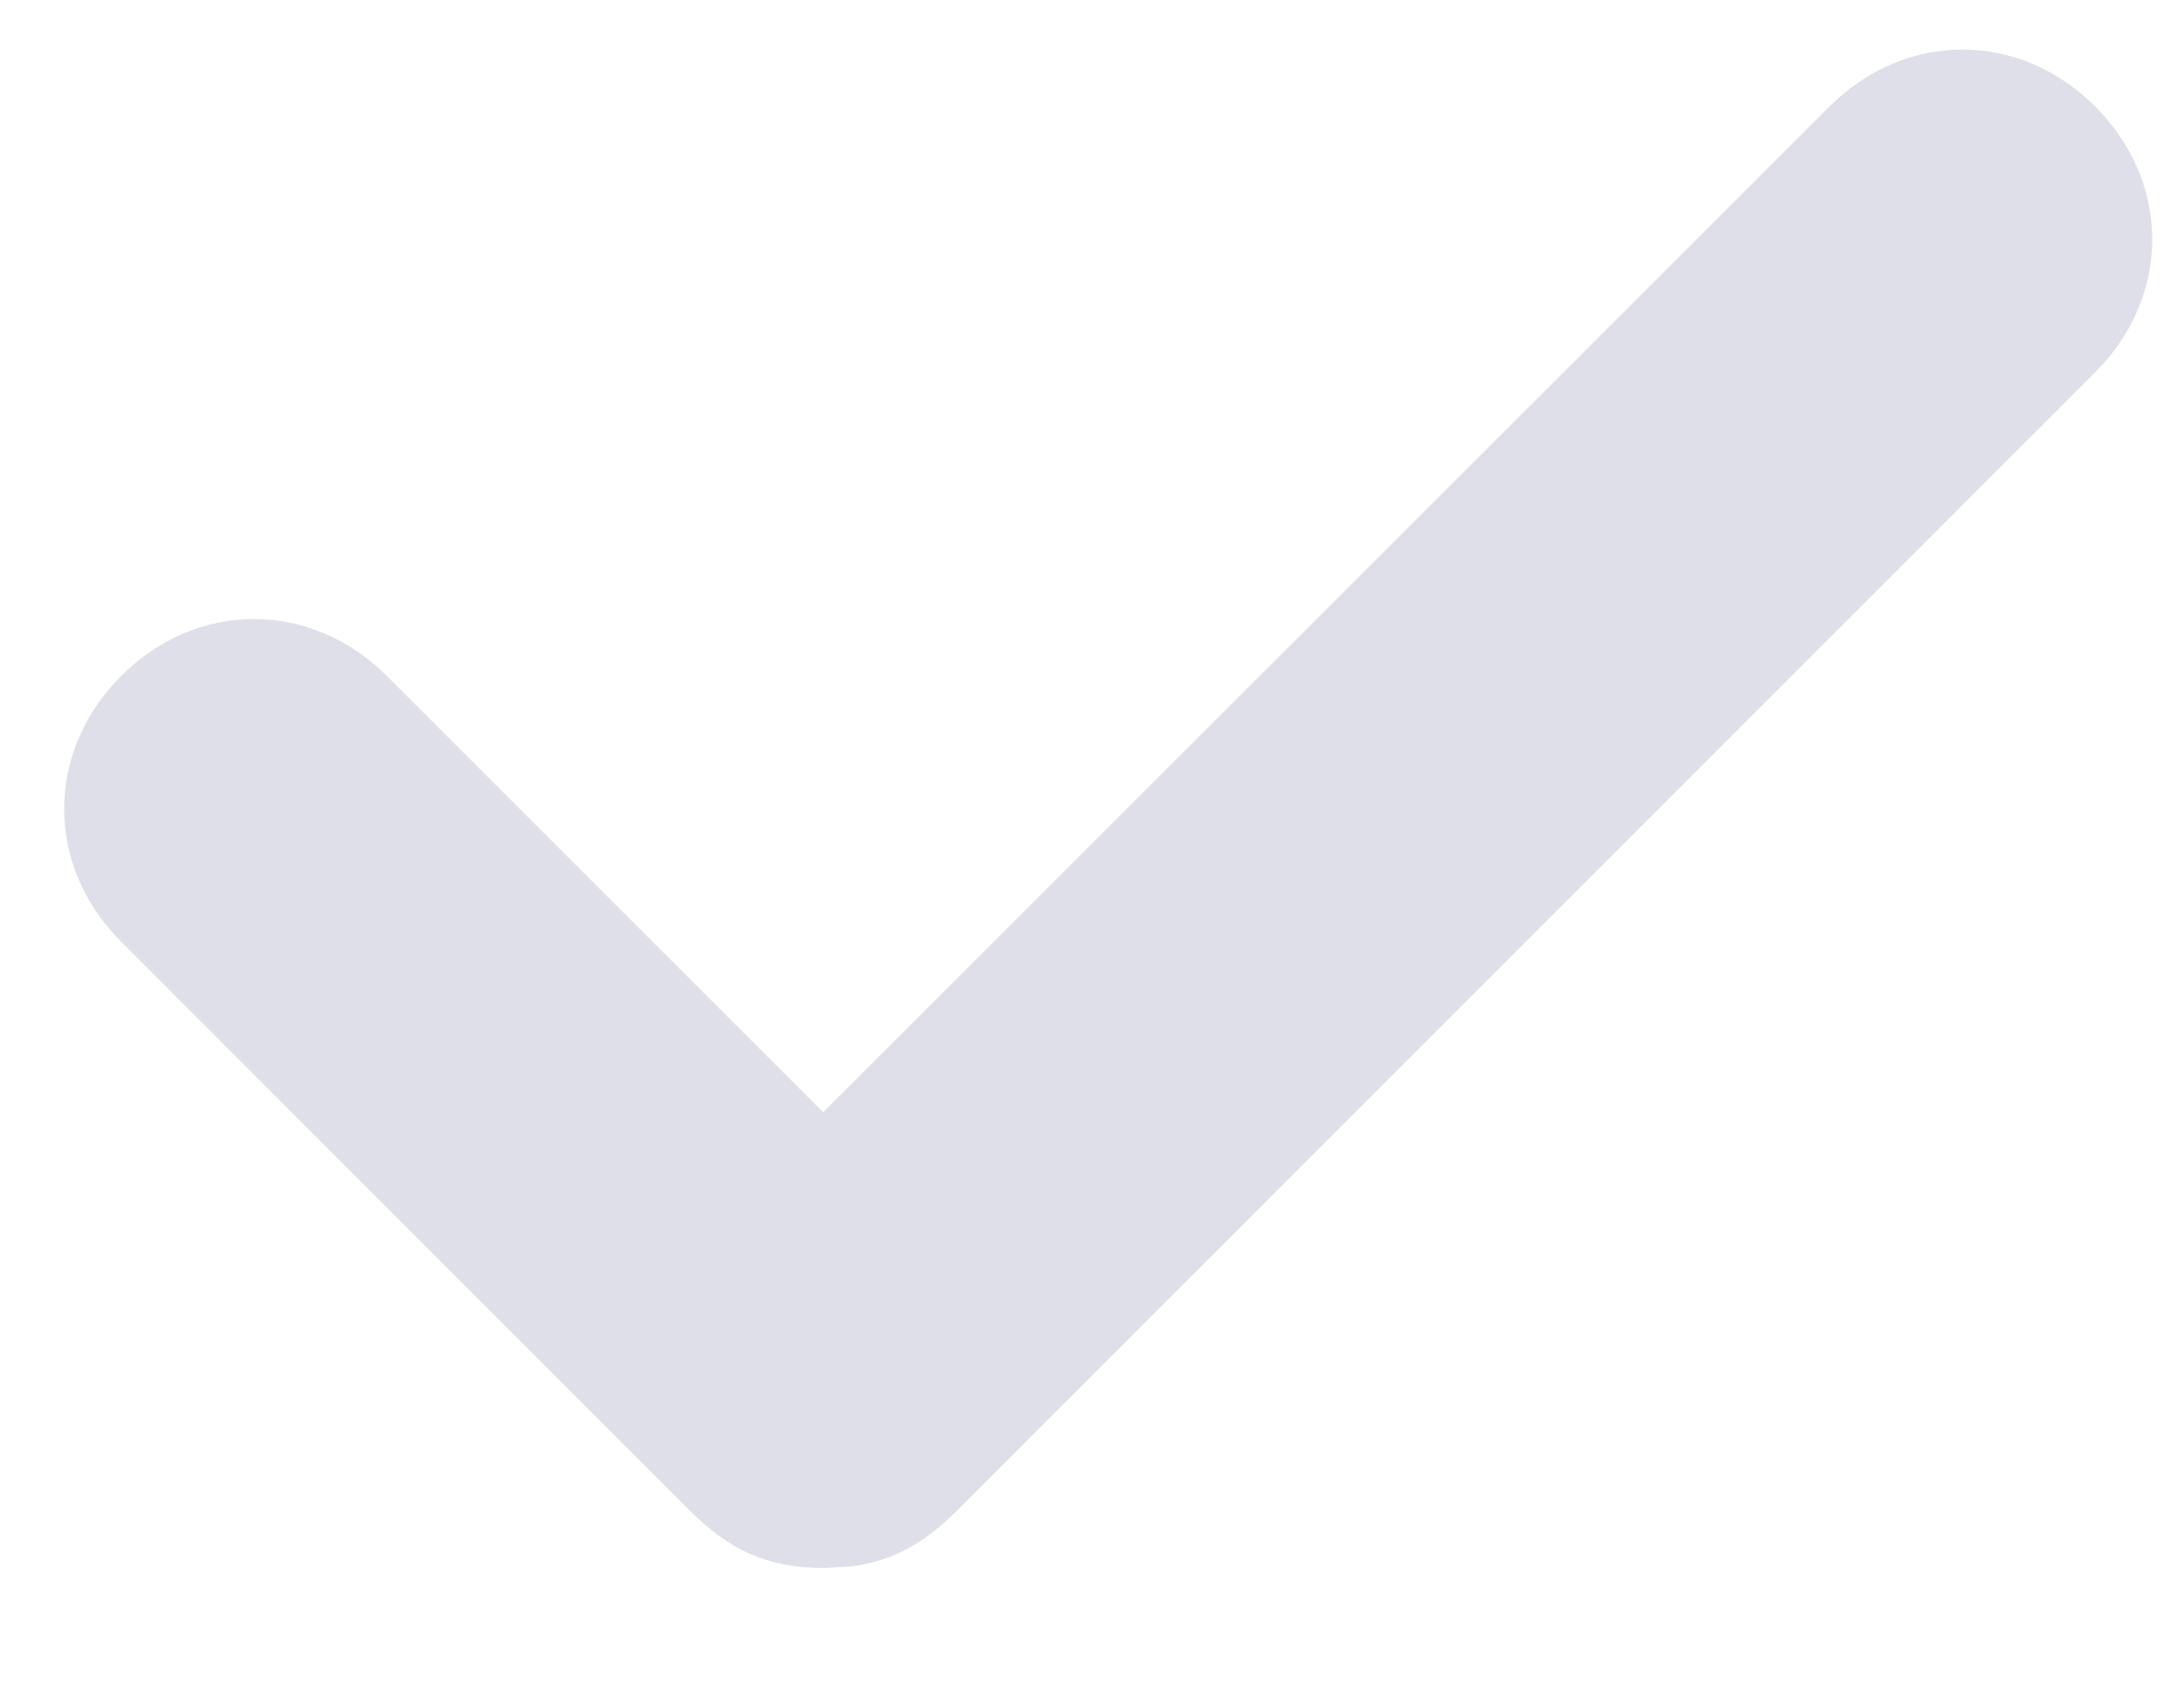
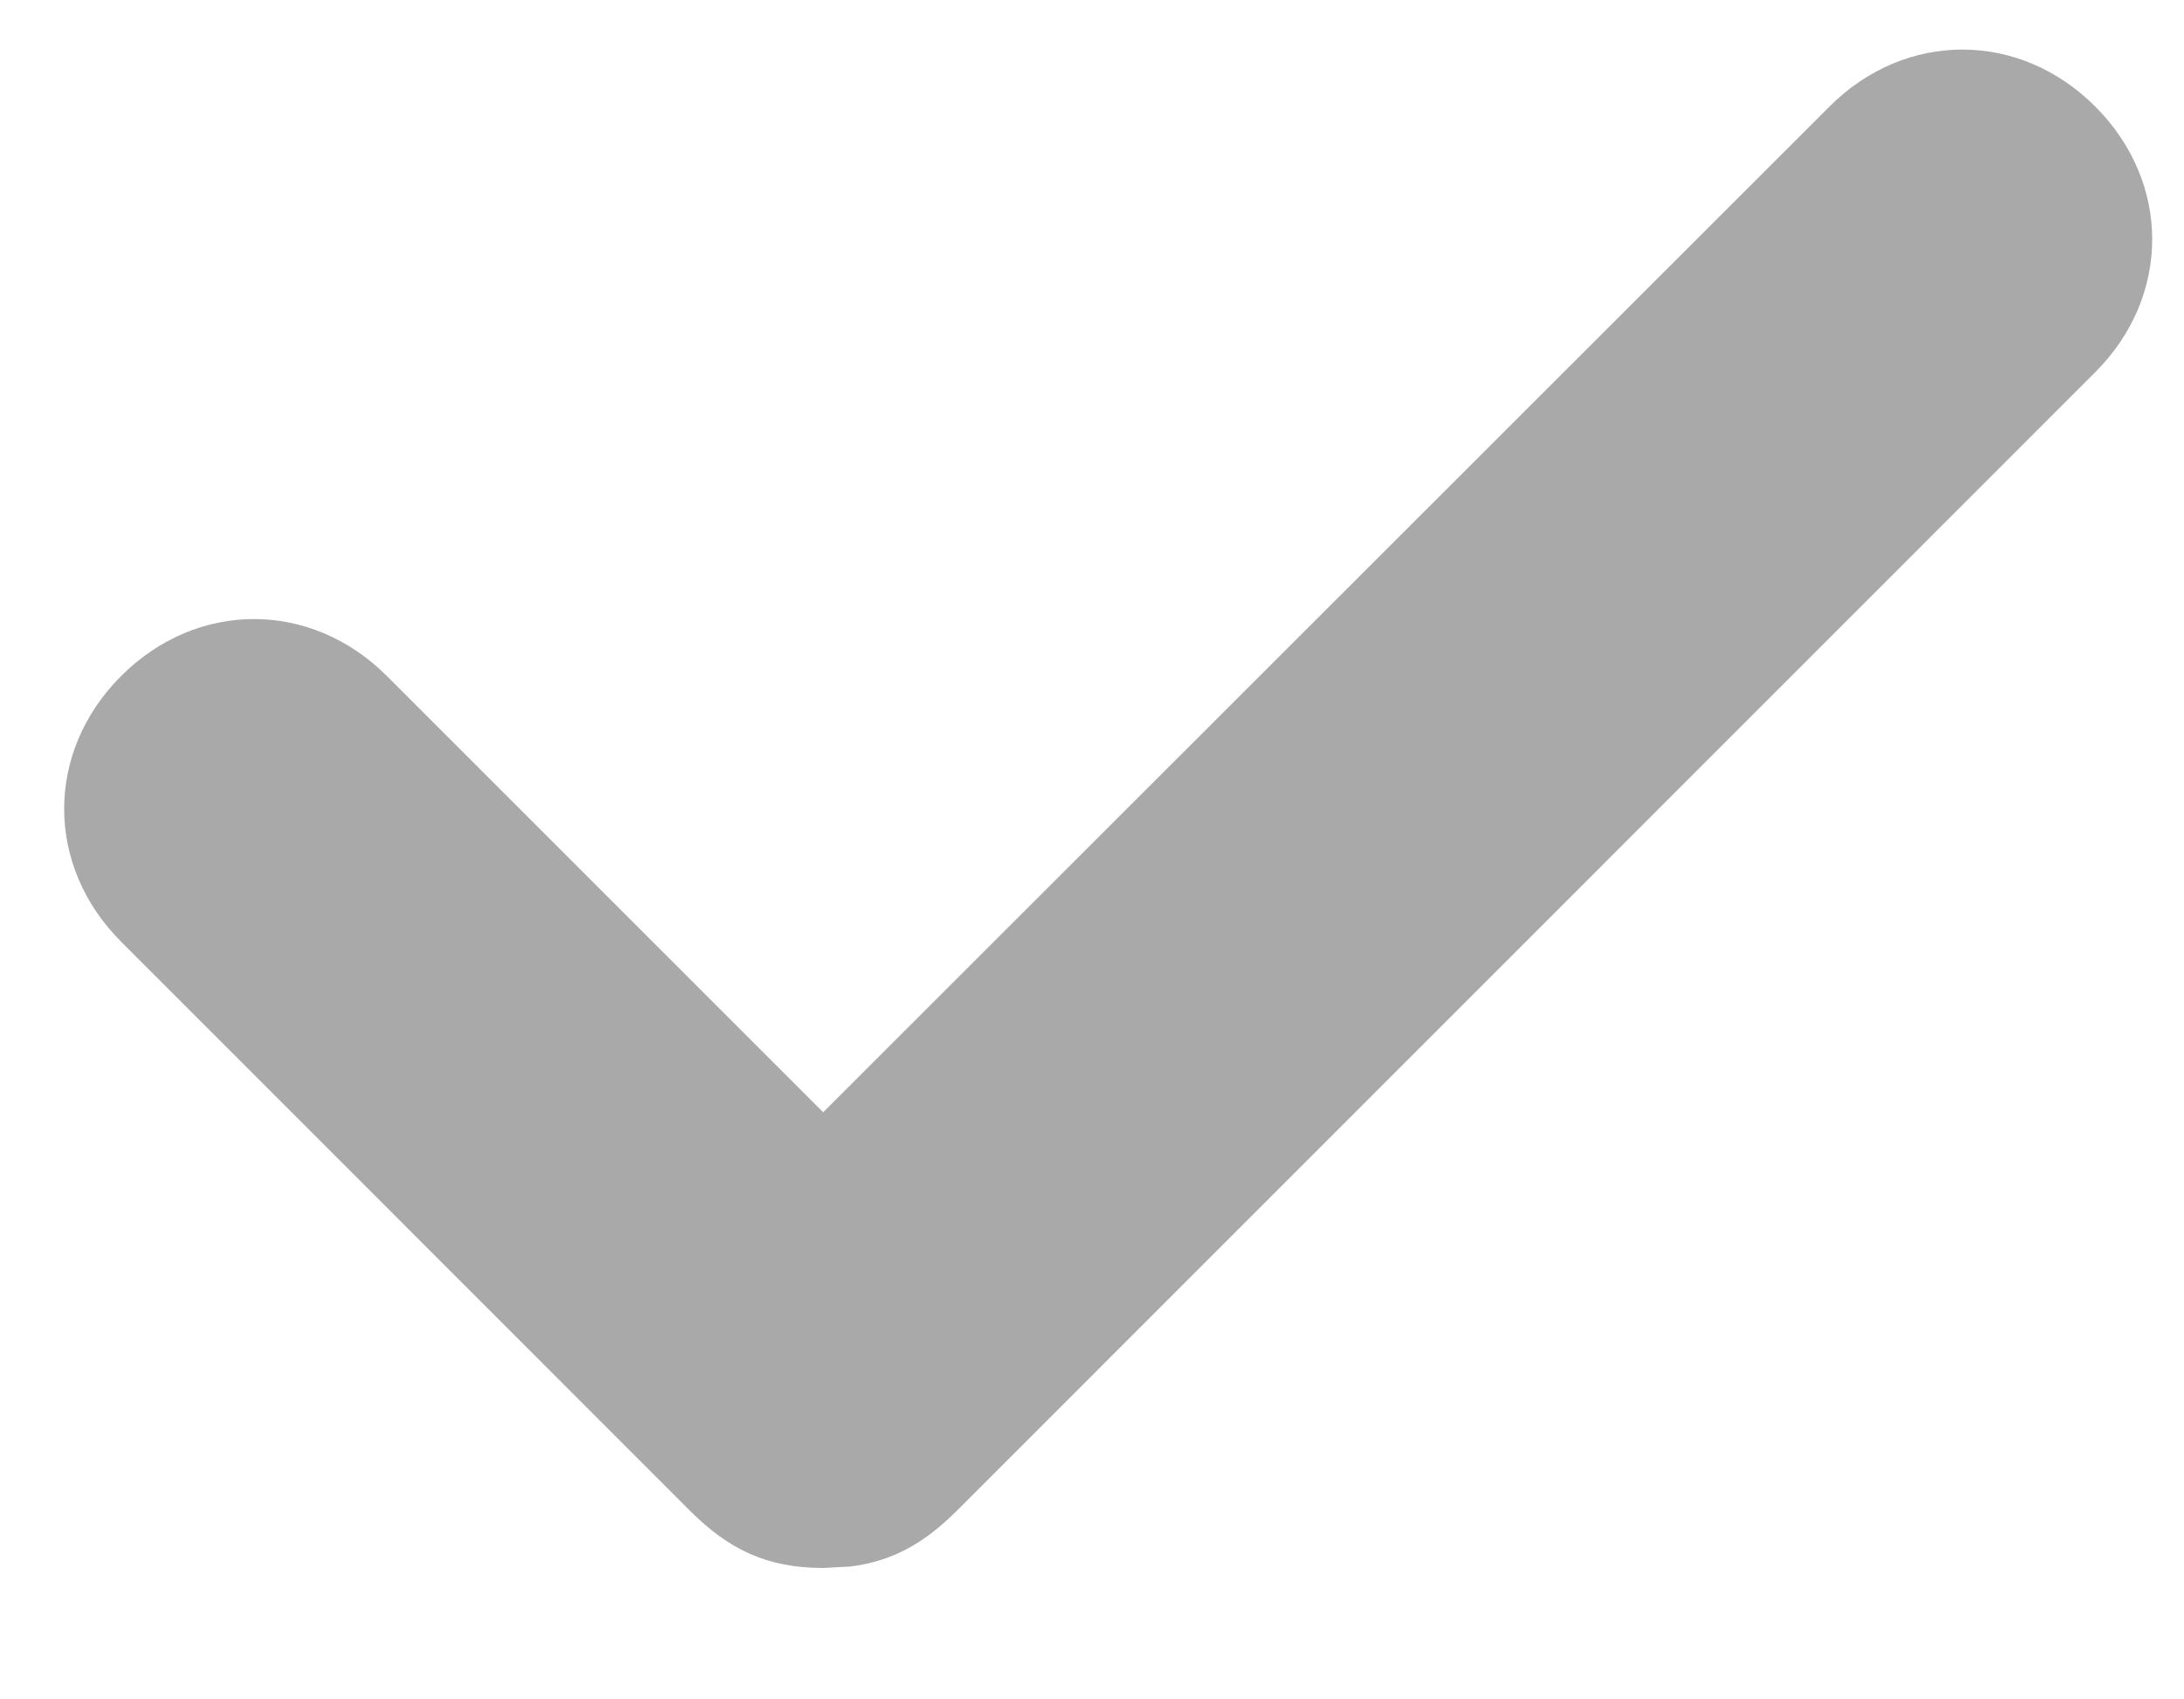
<svg xmlns="http://www.w3.org/2000/svg" width="9px" height="7px" viewBox="0 0 9 7" version="1.1">
-   <g id="页面-1" stroke="none" stroke-width="1" fill="none" fill-rule="evenodd" fill-opacity="0.44">
-     <g id="addSidebarItem/addItem备份-2" transform="translate(-7, -8)" fill="#B5B7CE">
+   <g id="页面-1" stroke="none" stroke-width="1" fill="none" fill-rule="evenodd">
+     <g id="check-hover" transform="translate(-7, -8)" fill="#A9A9A9" fill-rule="nonzero" opacity="1">
      <g id="generallcon/--selected" transform="translate(6.233173, 6)">
        <path d="M9.401,2.439 C9.714,2.752 9.714,3.221 9.401,3.534 L4.708,8.228 C4.577,8.358 4.447,8.434 4.271,8.456 L4.16,8.462 L4.16,8.462 C3.925,8.462 3.769,8.384 3.612,8.228 L1.266,5.881 C0.953,5.568 0.953,5.099 1.266,4.786 C1.579,4.473 2.048,4.473 2.361,4.786 L4.159,6.584 L8.306,2.439 C8.619,2.126 9.088,2.126 9.401,2.439 Z" id="icon-selected" />
      </g>
    </g>
  </g>
</svg>
